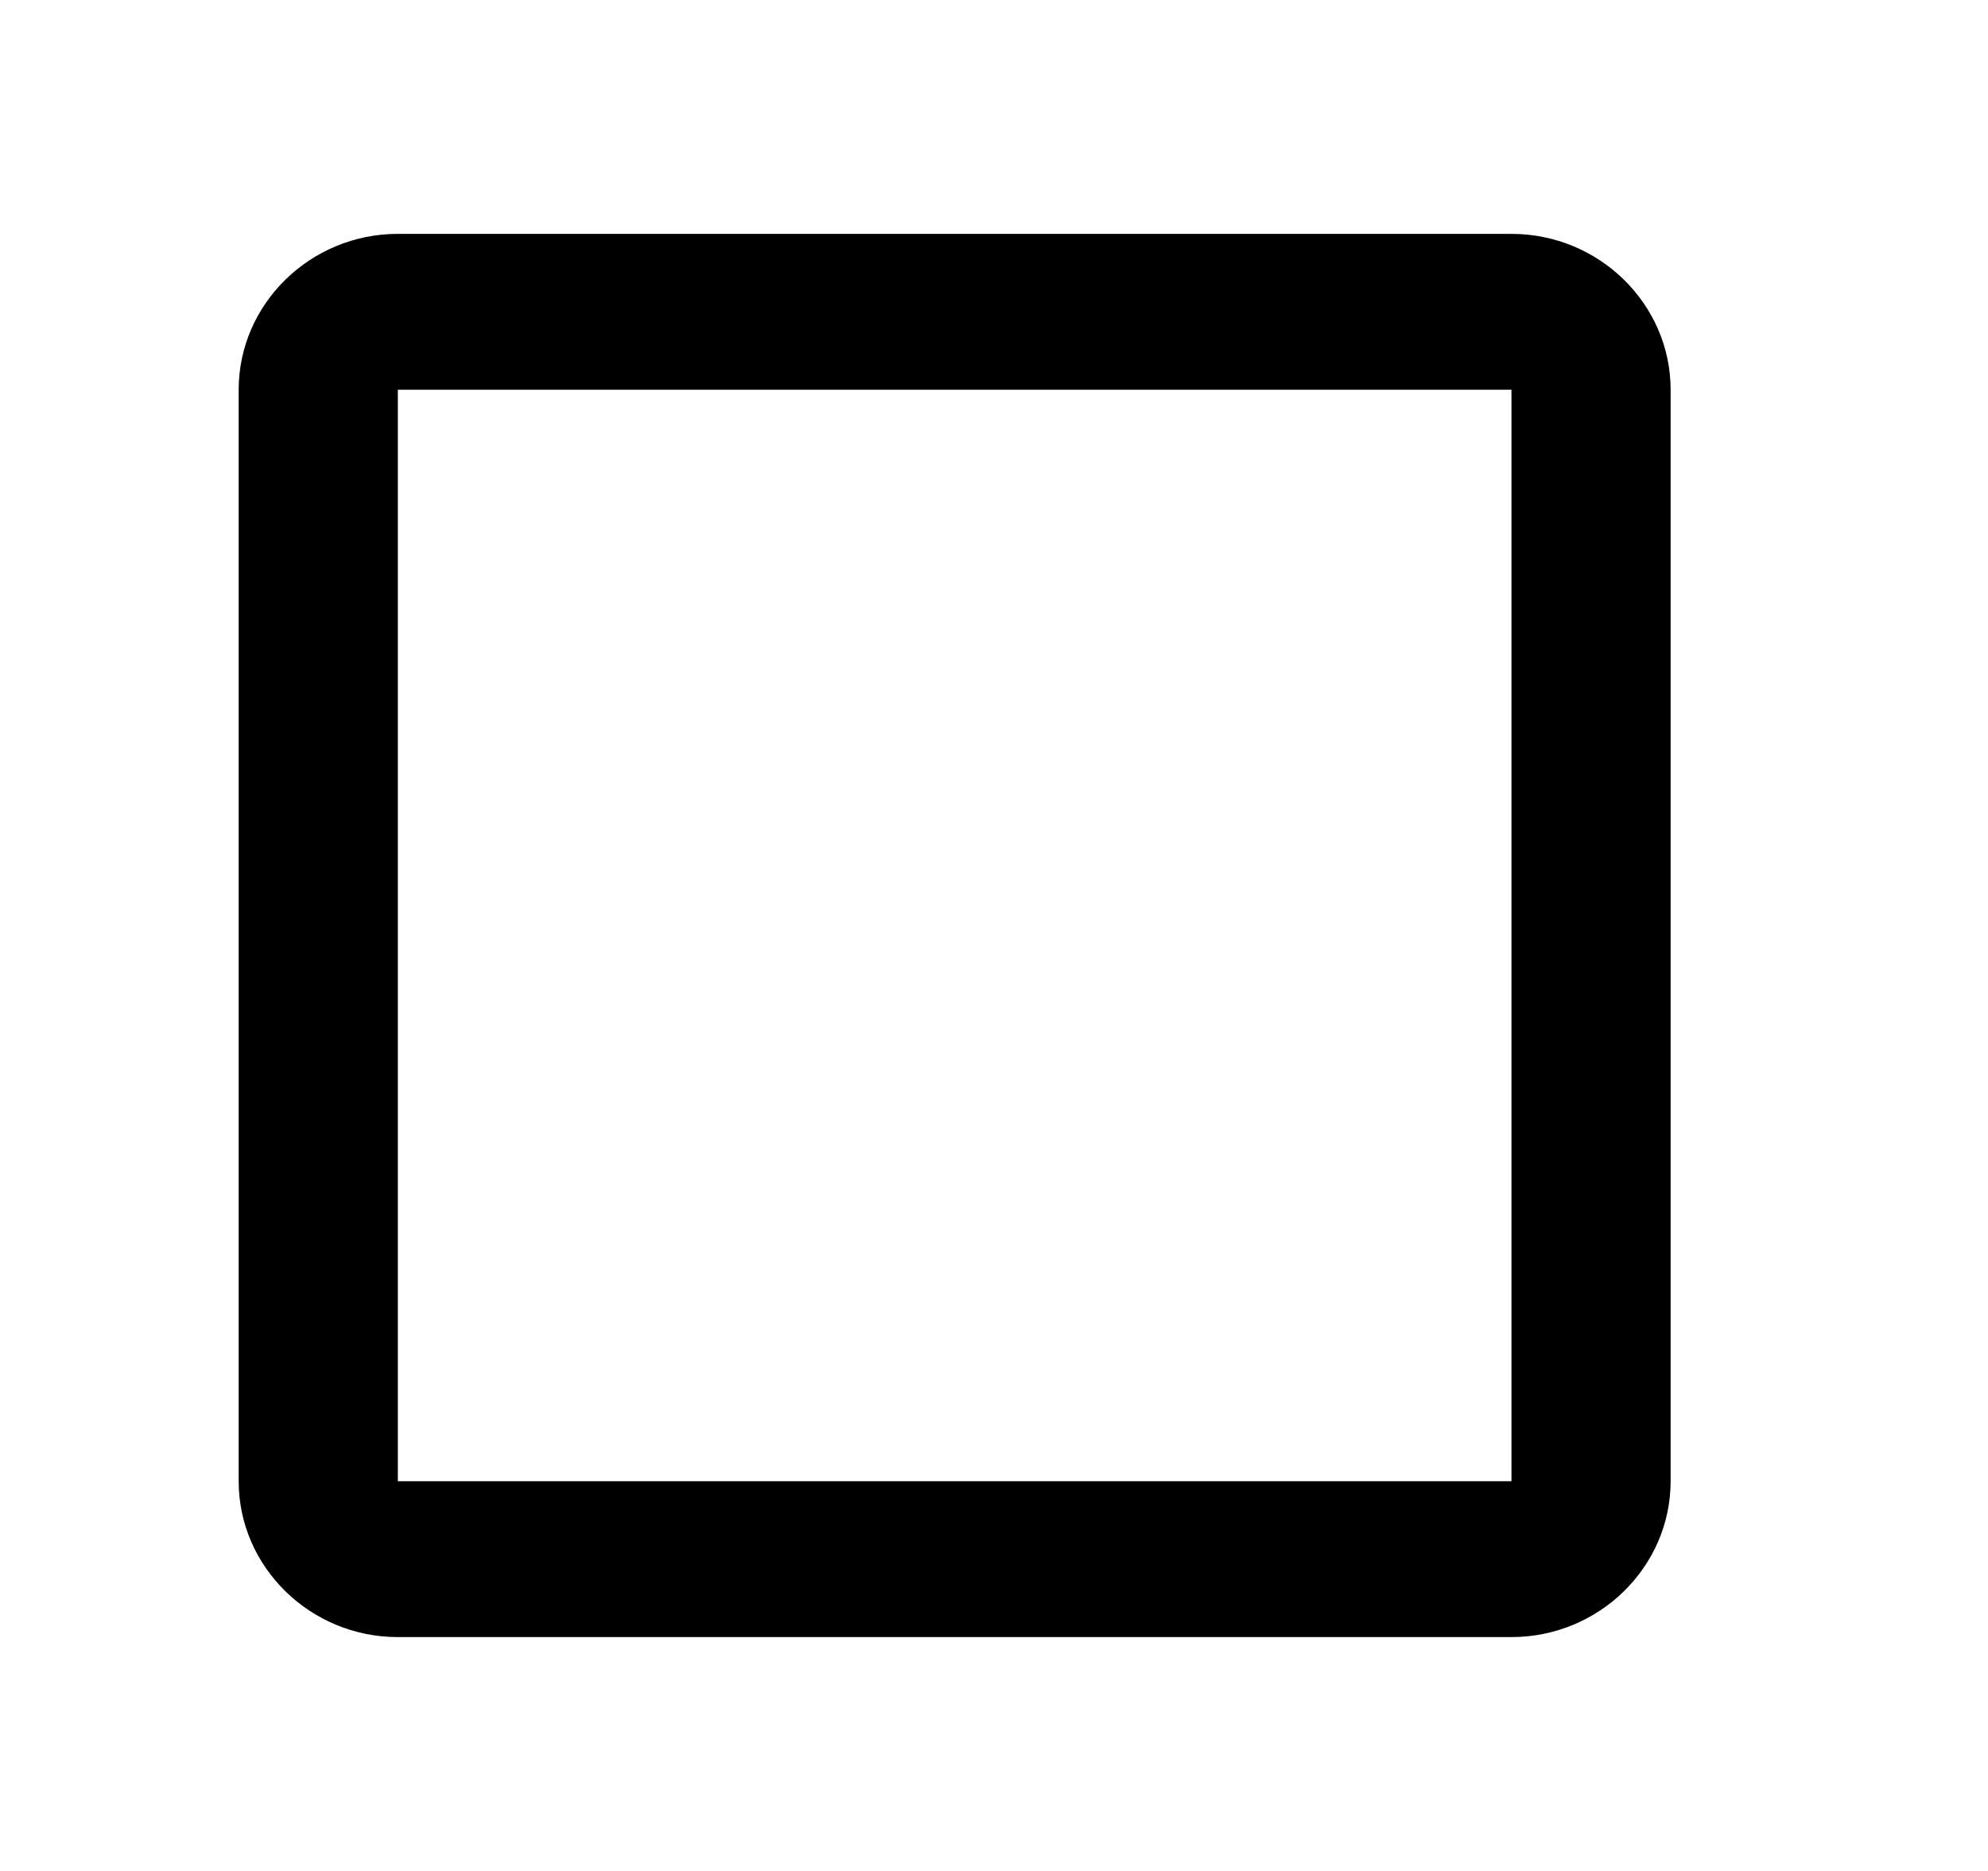
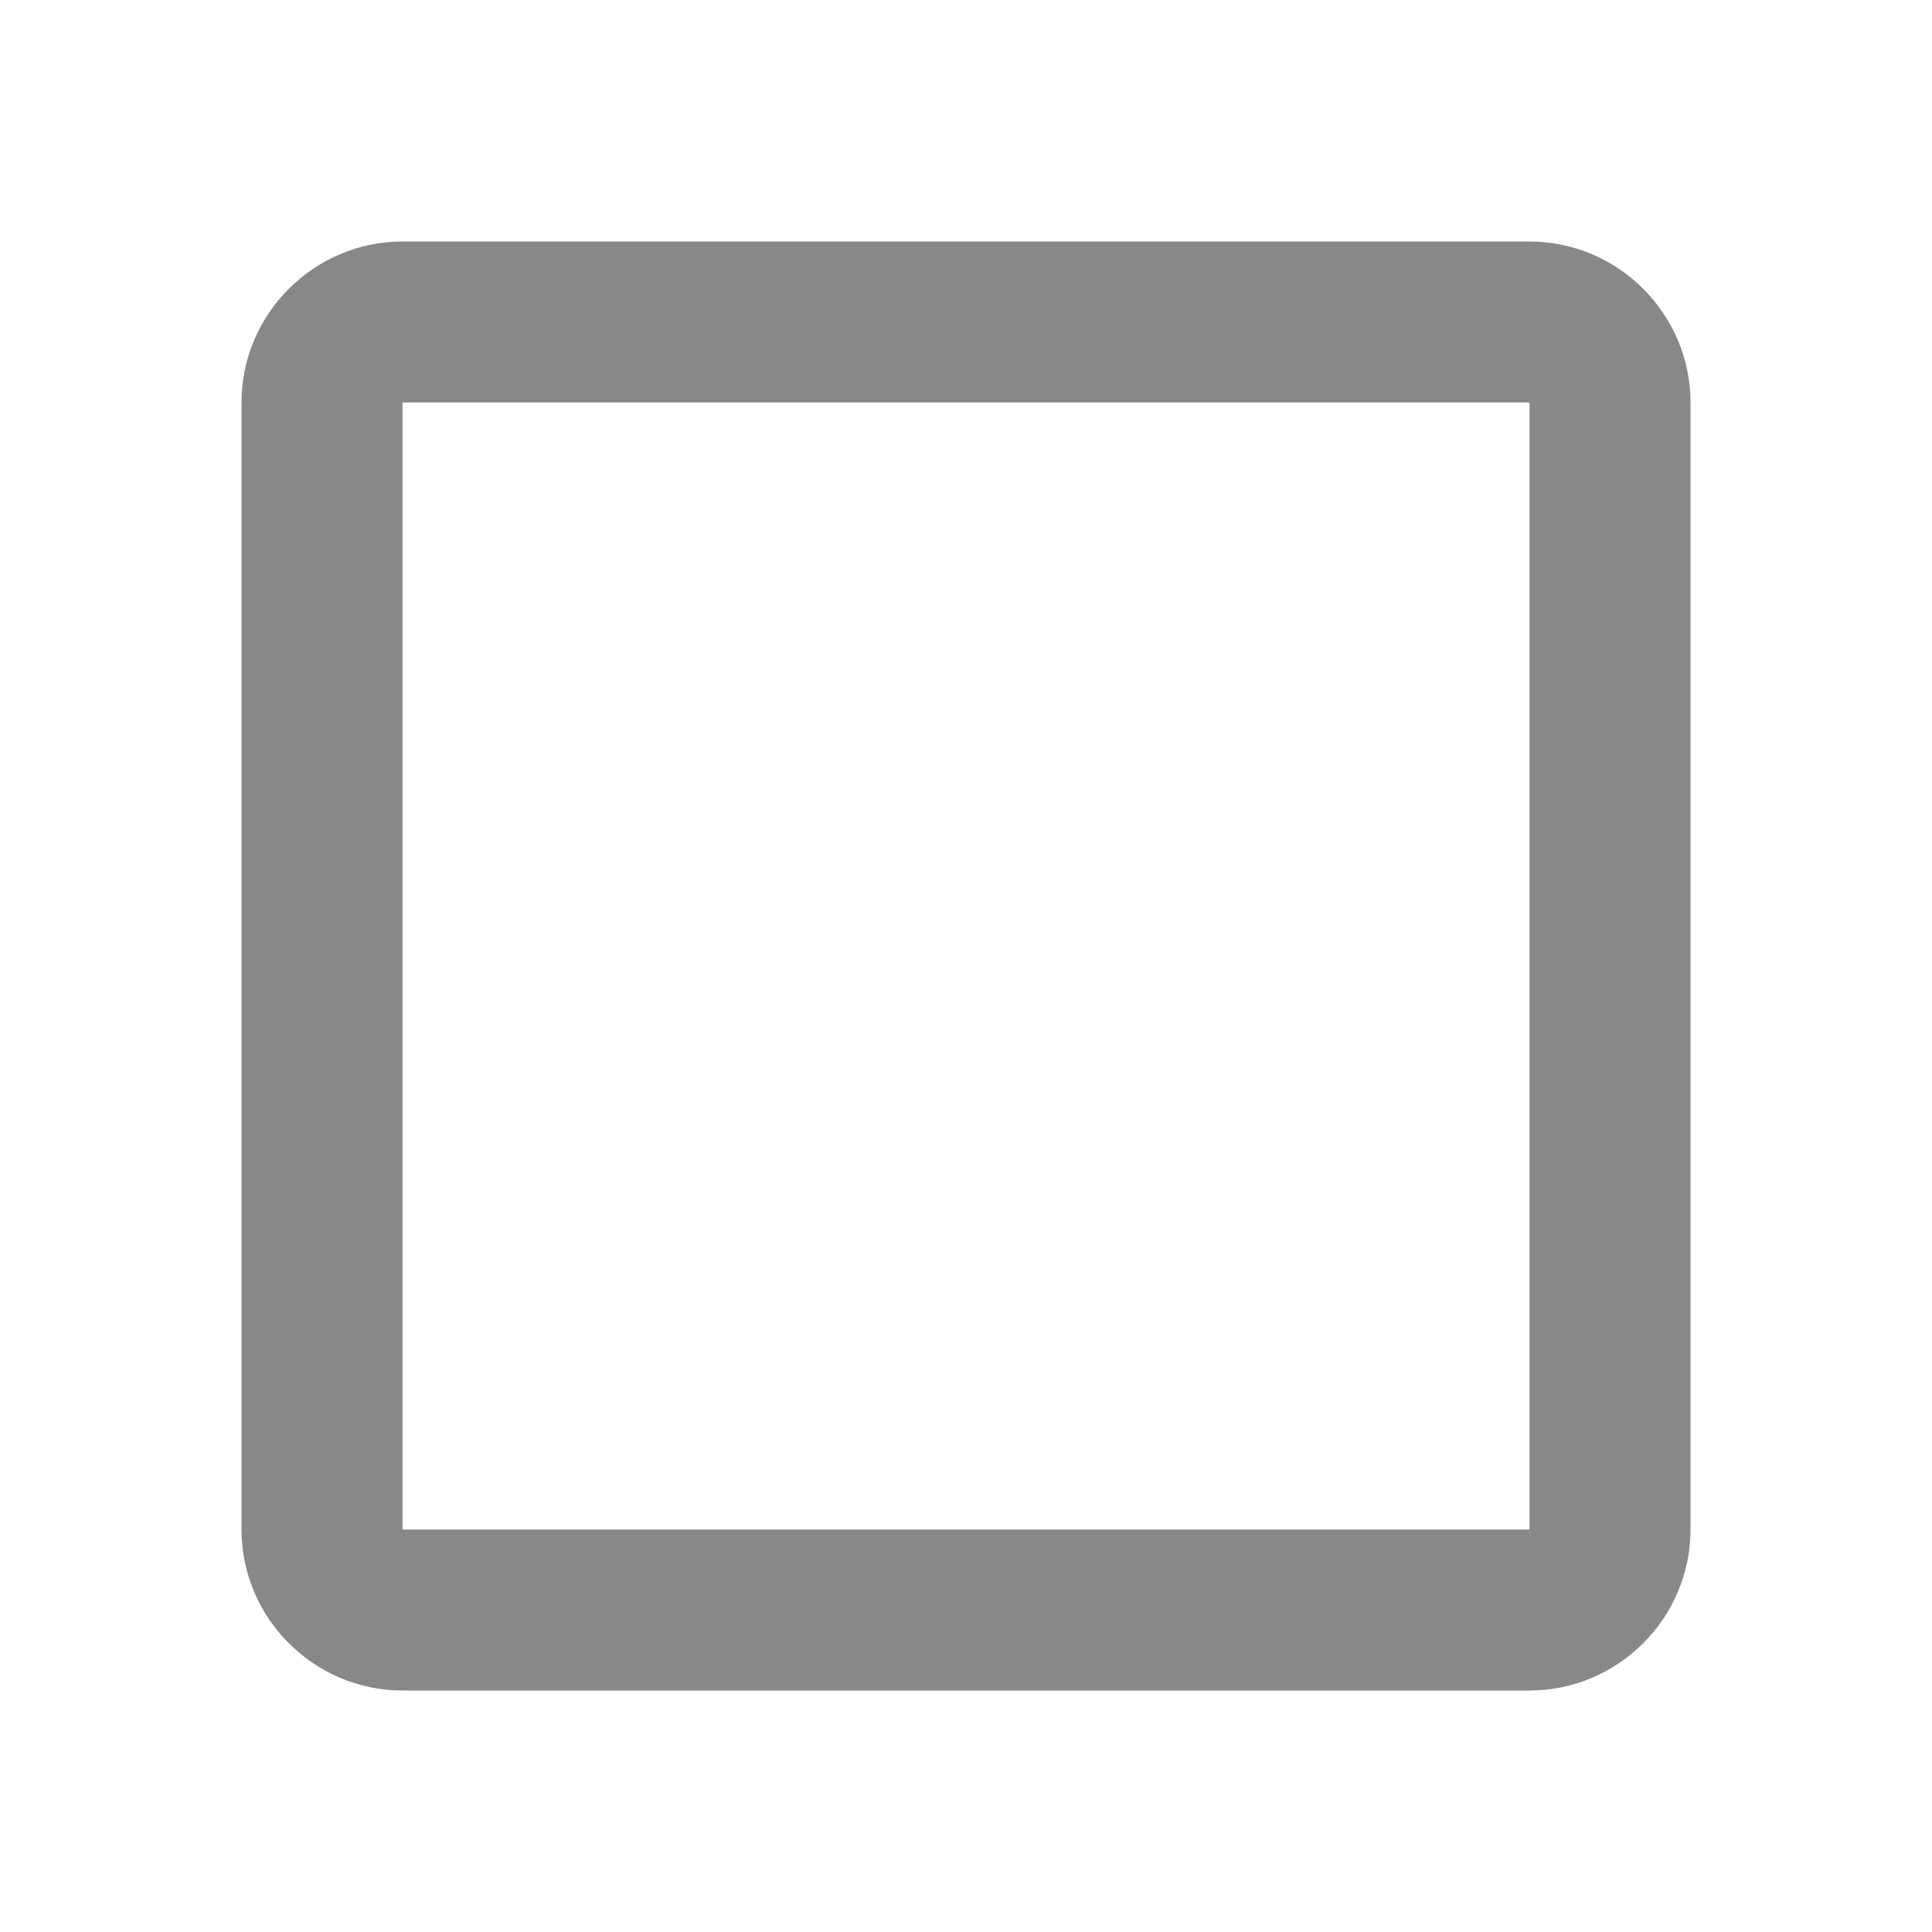
- <svg xmlns="http://www.w3.org/2000/svg" width="17" height="16" viewBox="0 0 17 16" fill="none">
-   <path d="M12.925 3.333V12.667H3.402V3.333H12.925ZM12.925 2H3.402C2.653 2 2.041 2.6 2.041 3.333V12.667C2.041 13.4 2.653 14 3.402 14H12.925C13.674 14 14.286 13.4 14.286 12.667V3.333C14.286 2.6 13.674 2 12.925 2Z" fill="black" />
+ <svg xmlns="http://www.w3.org/2000/svg" width="30" height="30" viewBox="0 0 30 30" fill="none">
+   <path d="M23.75 6.25V23.75H6.25V6.25H23.75ZM23.75 3.75H6.25C4.875 3.75 3.75 4.875 3.75 6.25V23.75C3.75 25.125 4.875 26.25 6.25 26.25H23.75C25.125 26.25 26.25 25.125 26.25 23.75V6.25C26.25 4.875 25.125 3.75 23.75 3.75Z" fill="#888888" />
</svg>
